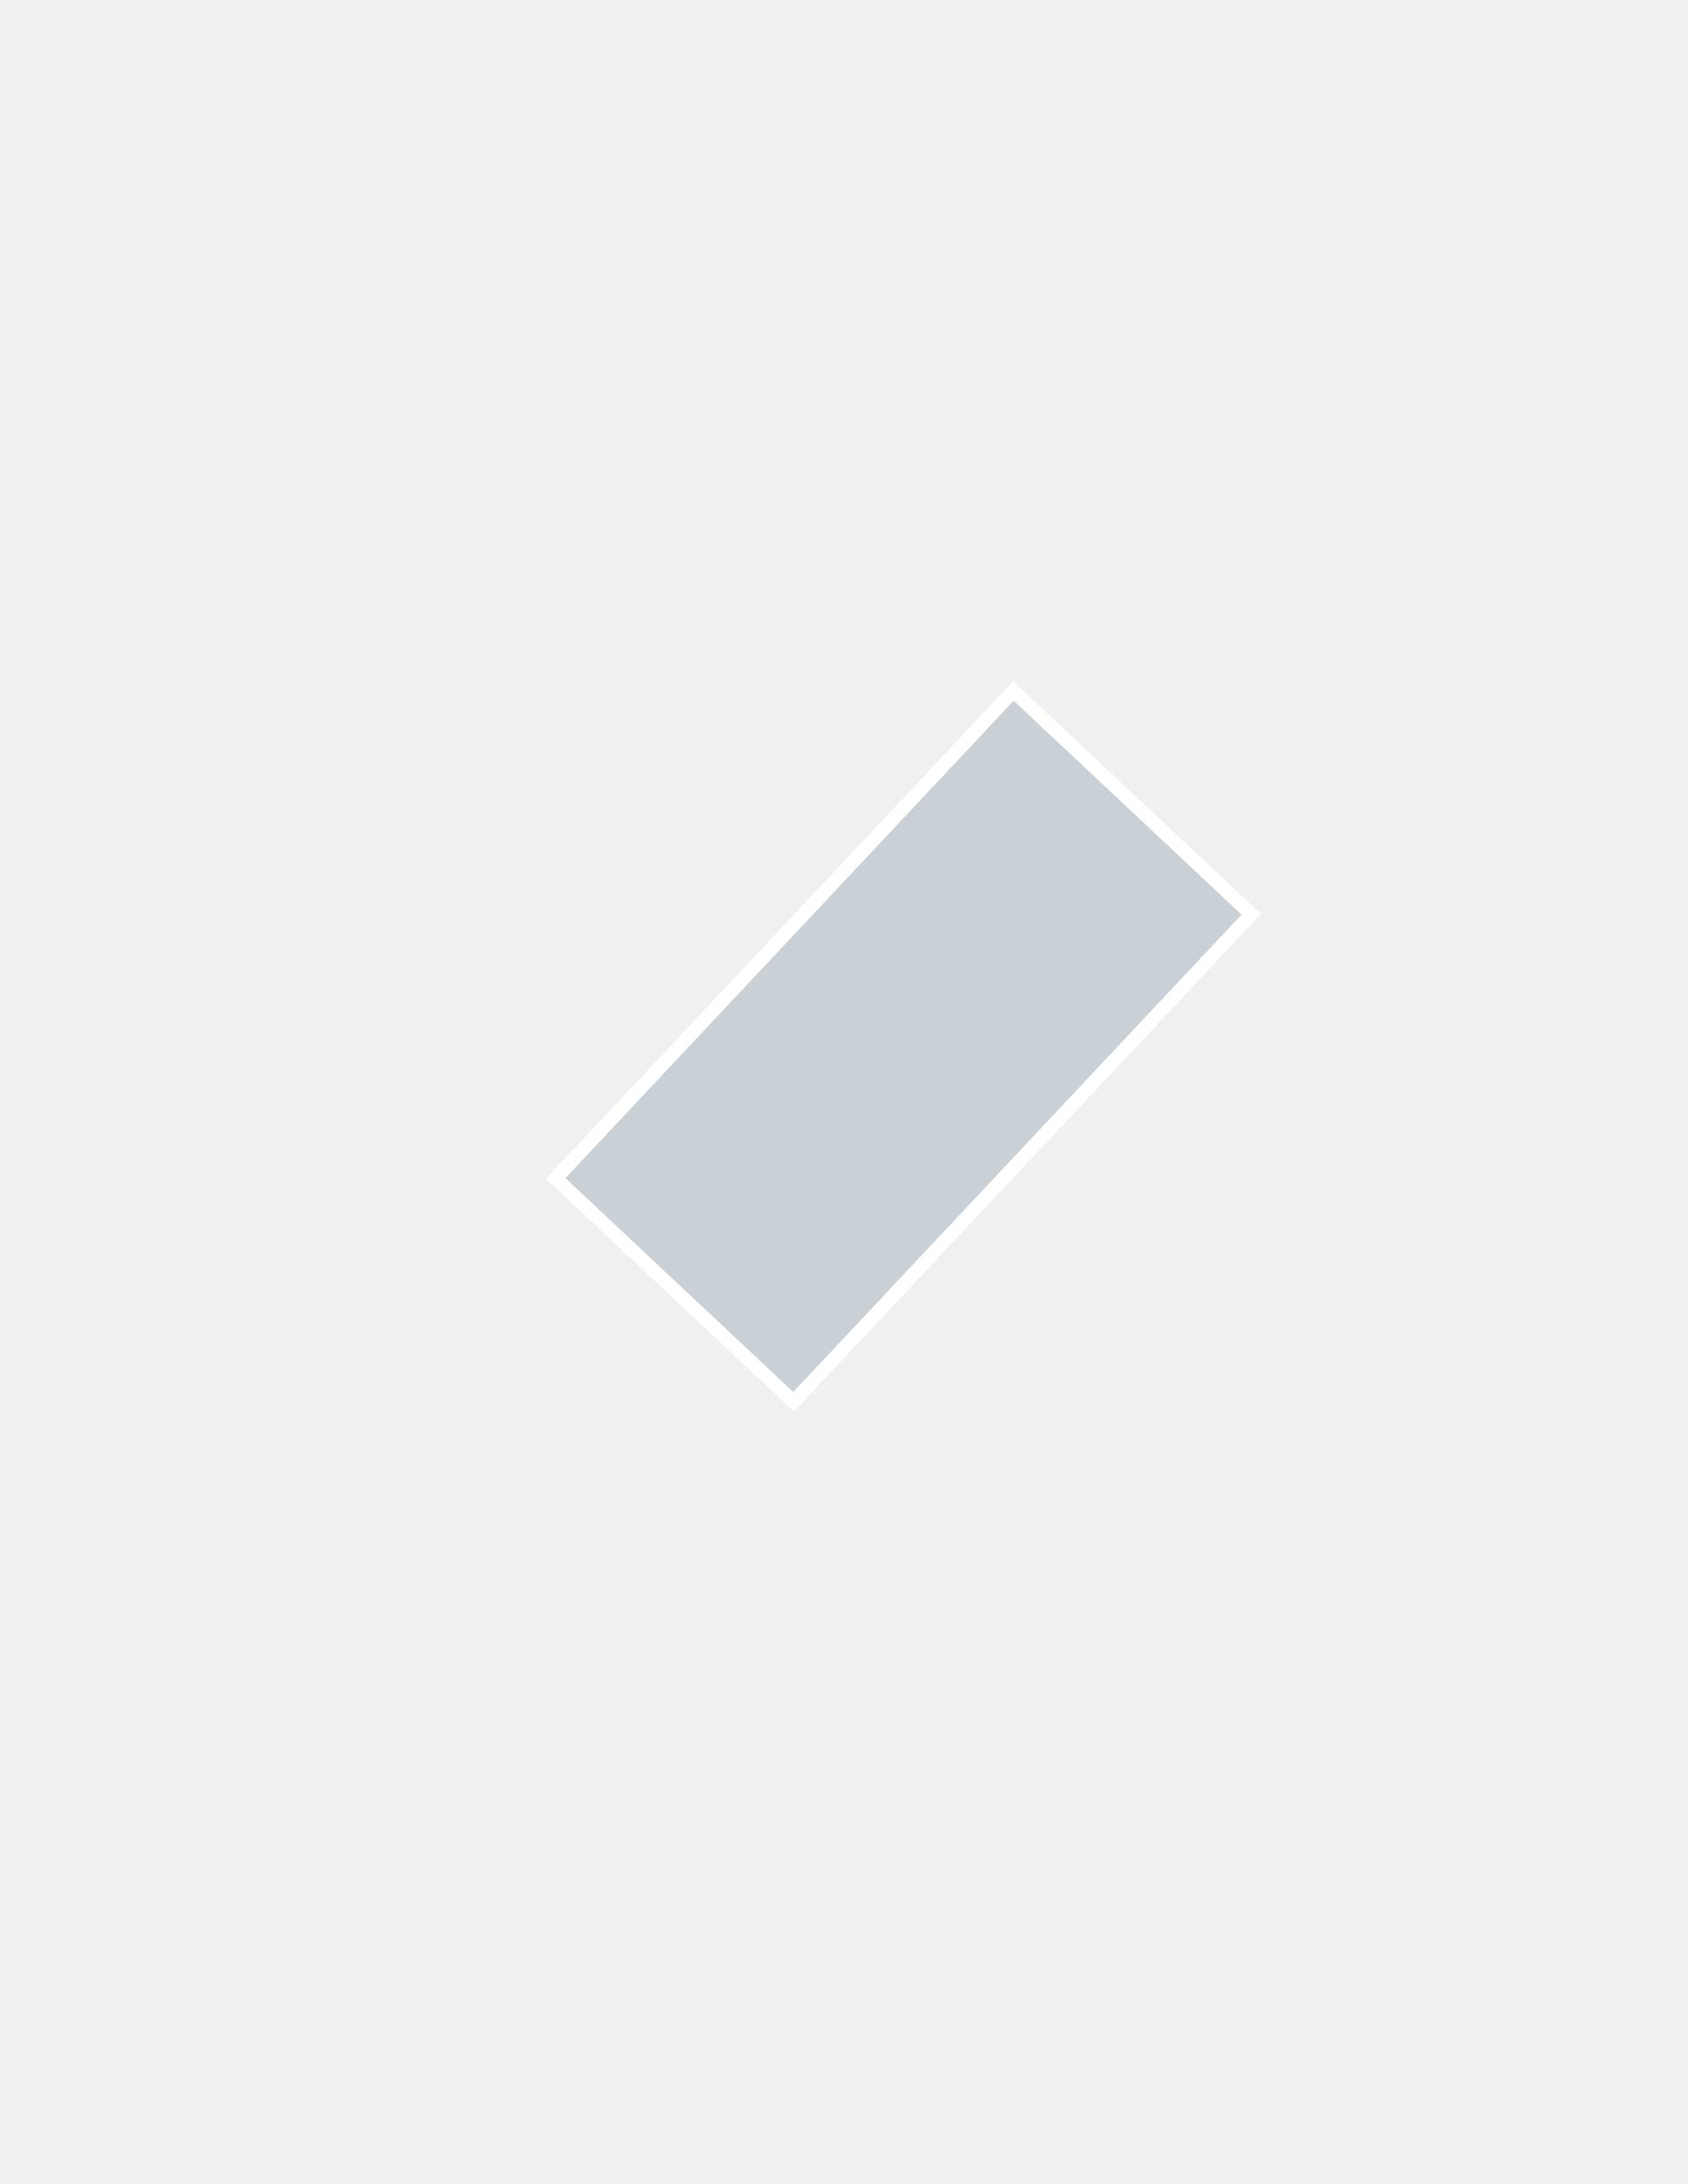
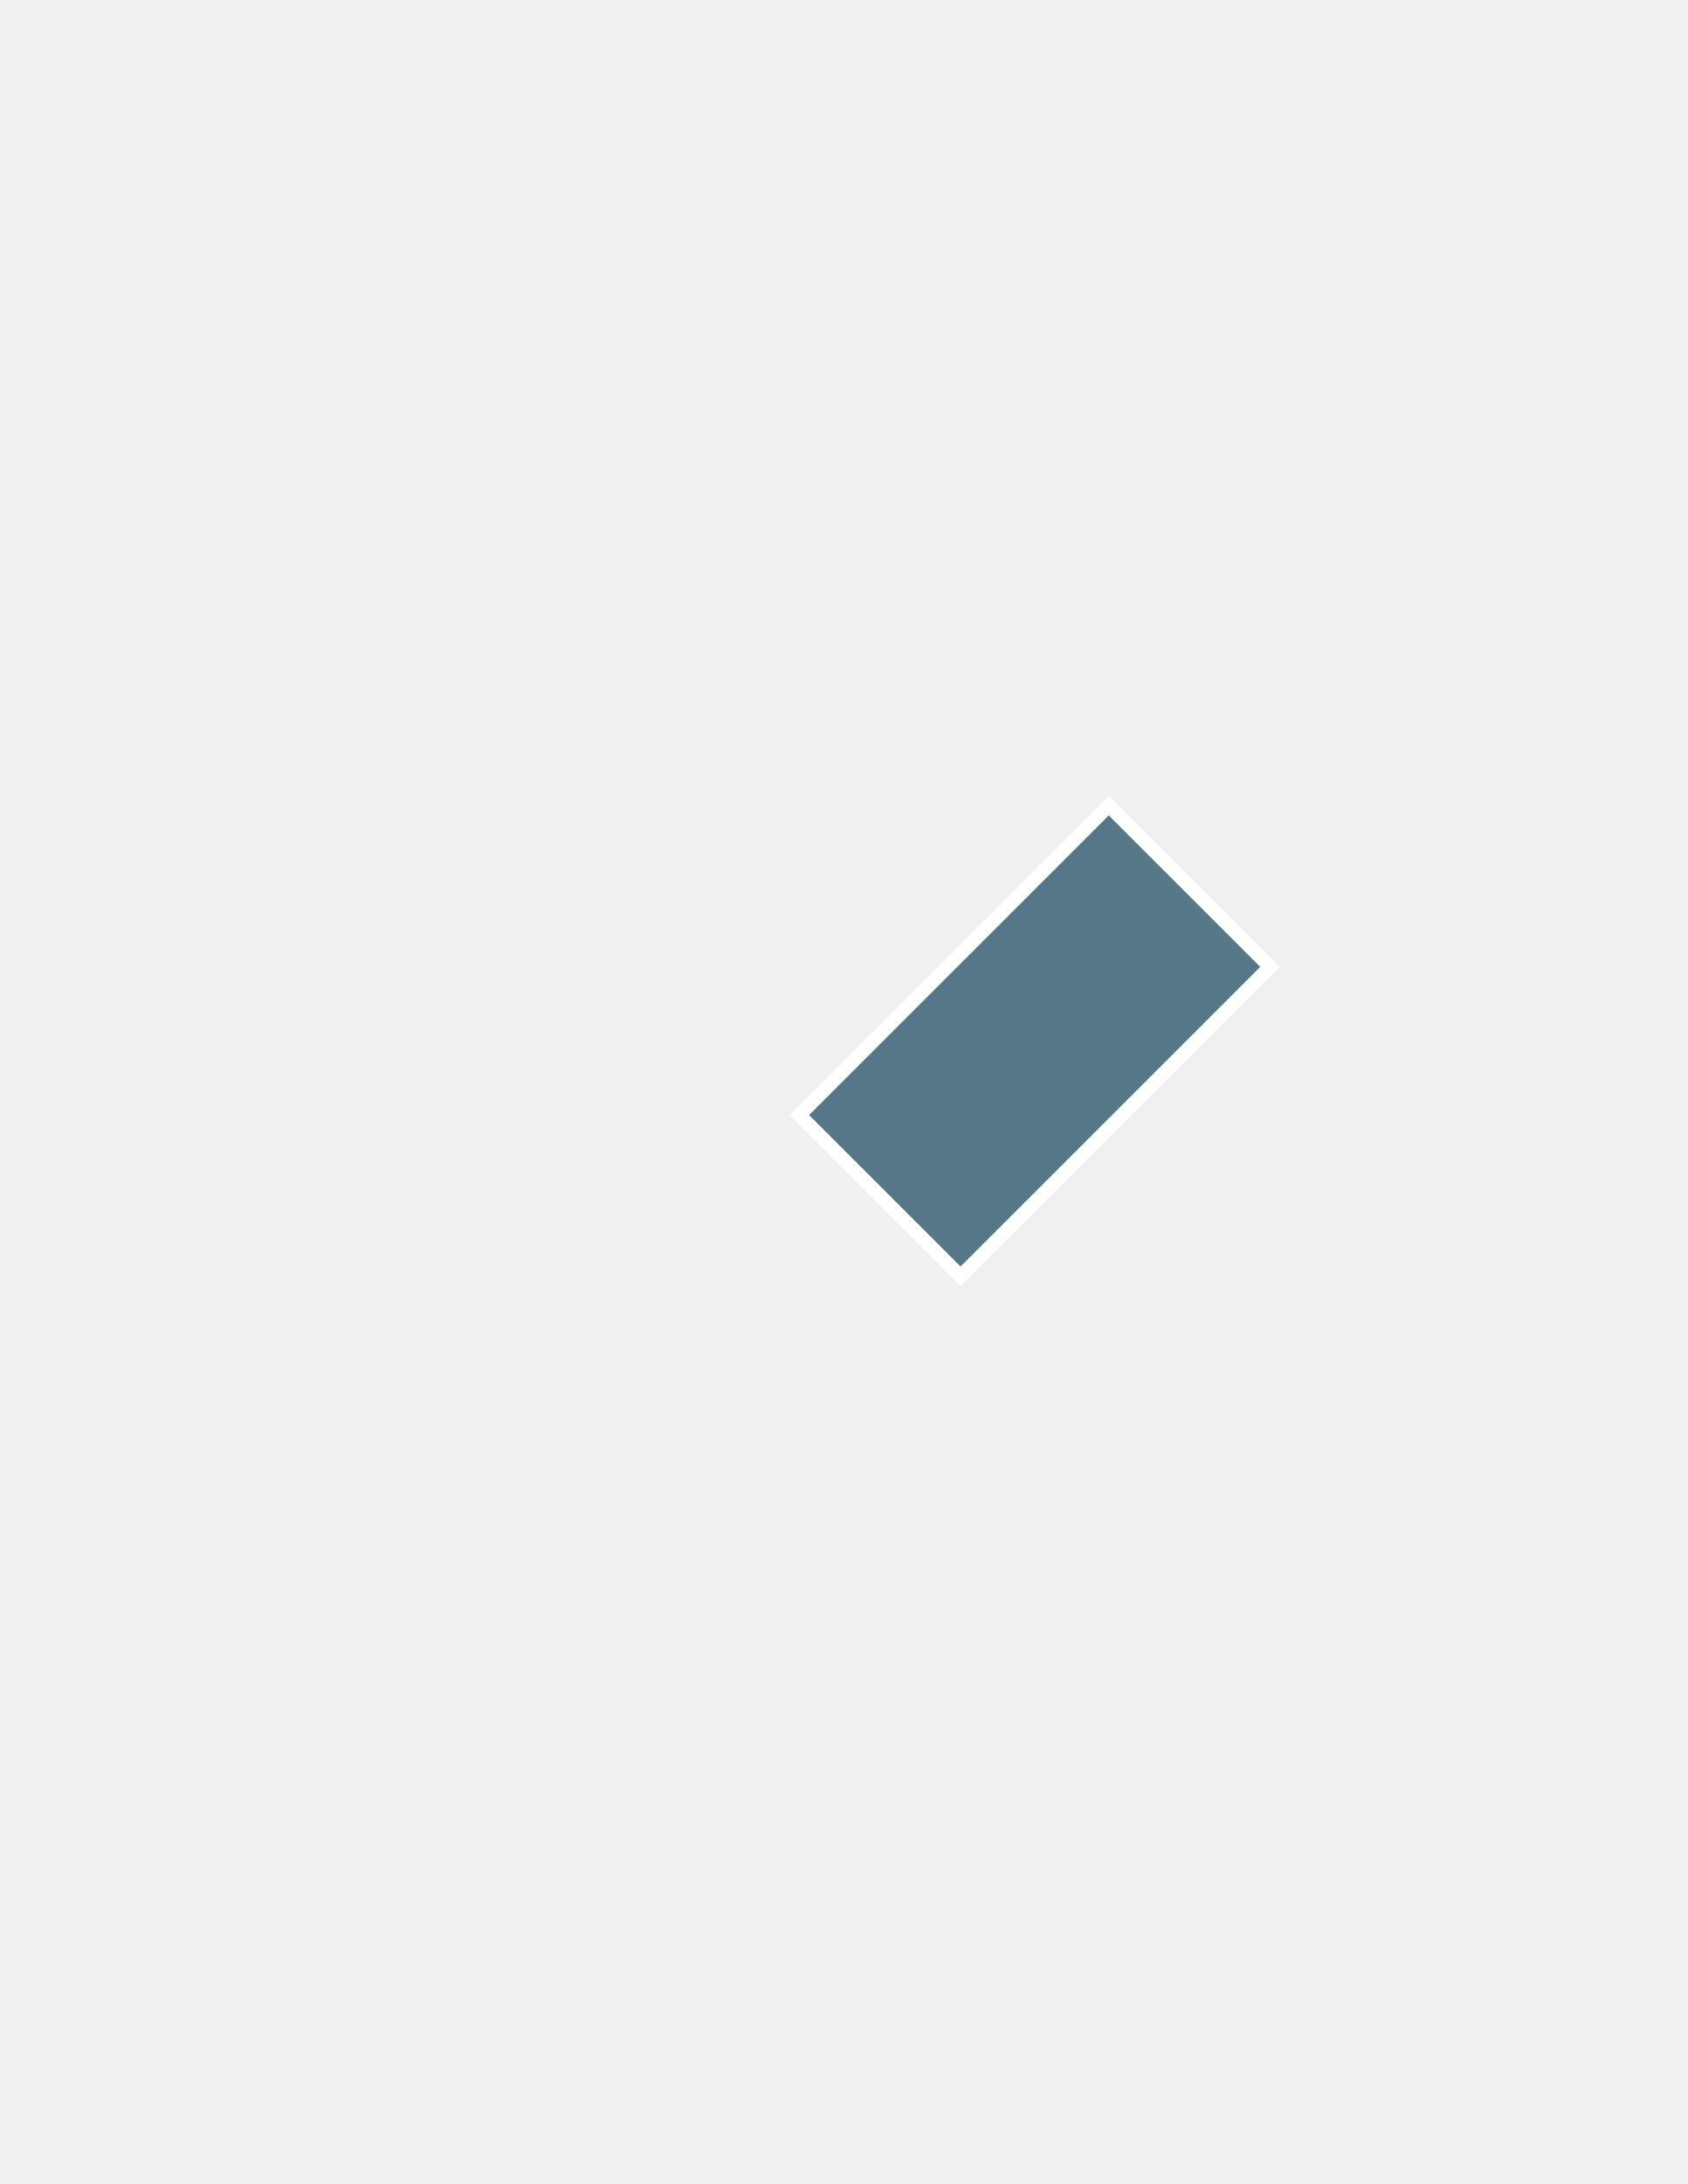
<svg xmlns="http://www.w3.org/2000/svg" version="1.1" id="Version_1.0" x="0px" y="0px" width="612px" height="792px" viewBox="0 0 612 792" enable-background="new 0 0 612 792" xml:space="preserve">
-   <rect id="template2" x="140.5" y="231.382" display="none" fill="#474747" width="329.5" height="329.5" />
+   <rect id="template2" x="199.333" y="275.59" display="none" fill="#DDDDDD" width="278.5" height="274.833" />
  <g id="main">
-     <rect x="268.433" y="258.218" transform="matrix(0.729 0.6845 -0.6845 0.729 348.5139 -121.4117)" fill="#557788" fill-opacity="0.25" stroke="#FFFFFF" stroke-width="5" stroke-miterlimit="8" width="118.325" height="242.474" />
+     <rect x="333.834" y="298.165" transform="matrix(0.7071 0.7071 -0.7071 0.7071 376.811 -154.7164)" fill="#557788" stroke="#FFFFFF" stroke-width="5" stroke-miterlimit="8" width="82.666" height="158.667" />
  </g>
  <g id="template" display="none">
-     <text transform="matrix(1 0 0 1 163.5 514.5)" display="inline" fill="#FFFF00" font-family="sans-serif" font-size="21">CENTER </text>
-     <text transform="matrix(1 0 0 1 163.5 539.7002)" display="inline" fill="#FFFF00" font-family="sans-serif" font-size="21">POINT</text>
    <g display="inline">
-       <line fill="#FFFF00" stroke="#FFFF00" stroke-width="5" stroke-miterlimit="8" x1="303.659" y1="402.592" x2="212.173" y2="488.219" />
-       <polygon fill="#FFFF00" points="305.586,415.523 327.825,379.793 290.699,399.619   " />
+       <g>
+         <line fill="none" stroke="#000000" stroke-width="2" stroke-miterlimit="8" x1="211.417" y1="436.834" x2="211.417" y2="439.834" />
+         <line fill="none" stroke="#000000" stroke-width="2" stroke-miterlimit="8" stroke-dasharray="6.317,6.317" x1="211.417" y1="446.15" x2="211.417" y2="531.426" />
+         <polyline fill="none" stroke="#000000" stroke-width="2" stroke-miterlimit="8" points="211.417,534.584 211.417,537.584      213.562,535.486    " />
+         <line fill="none" stroke="#000000" stroke-width="2" stroke-miterlimit="8" stroke-dasharray="6.004,6.004" x1="217.855" y1="531.29" x2="430.375" y2="323.529" />
+         <line fill="none" stroke="#000000" stroke-width="2" stroke-miterlimit="8" x1="432.521" y1="321.43" x2="434.667" y2="319.333" />
+       </g>
+     </g>
+     <g display="inline">
+       <circle cx="375.335" cy="377.667" r="5.5" />
+       <text transform="matrix(1 0 0 1 281.166 351.0337)" enable-background="new    ">
+         <tspan x="0" y="0" font-family="'ArialMT'" font-size="8">ANCHOR </tspan>
+         <tspan x="5.111" y="9.6" font-family="'ArialMT'" font-size="8">POINT</tspan>
+       </text>
+       <g>
+         <g>
+           <line fill="none" stroke="#000000" stroke-miterlimit="8" x1="313" y1="354" x2="368.126" y2="374.951" />
+           <g>
+             <polygon points="364.99,379.094 374.834,377.5 368.533,369.771      " />
+           </g>
+         </g>
+       </g>
+       <g>
+         <g>
+           <line fill="none" stroke="#FFFFFF" stroke-miterlimit="8" x1="335.417" y1="362.5" x2="368.127" y2="374.948" />
+           <g>
+             <polygon fill="#FFFFFF" points="364.99,379.089 374.834,377.5 368.537,369.769      " />
+           </g>
+         </g>
+       </g>
+     </g>
+     <g display="inline">
+       <g>
+         <g>
+           <path fill="none" stroke="#000000" stroke-width="2" stroke-miterlimit="8" d="M265.457,475.889      c-0.947-0.401-1.867-0.791-2.763-1.171" />
+           <path fill="none" stroke="#000000" stroke-width="2" stroke-miterlimit="8" stroke-dasharray="5.53,5.53" d="      M257.596,472.569c-15.408-6.437-23.488-9.051-40.083-9.254" />
+           <path fill="none" stroke="#000000" stroke-width="2" stroke-miterlimit="8" d="M214.75,463.303c-0.971,0.003-1.97,0.014-3,0.03" />
+           <g>
+             <polygon points="265.925,471.772 270.75,478.125 262.836,479.128      " />
+           </g>
+         </g>
+       </g>
+       <text transform="matrix(0.9678 0.2518 -0.2518 0.9678 224.5049 448.832)" enable-background="new    ">
+         <tspan x="0" y="0" font-family="'ArialMT'" font-size="8">ROTATION</tspan>
+         <tspan x="5.645" y="9.6" font-family="'ArialMT'" font-size="8">ANGLEº</tspan>
+       </text>
+     </g>
+     <g display="inline">
+       <g id="varAM_1_" transform="matrix(6.12303e-017 1 -1 6.12303e-017 405 -5) translate(240 175) scale(0.742857 0.742857) translate(-240 -175) translate(-83.4615 -235.577) translate(240 175) scale(0.834615 0.834615) translate(-240 -175) translate(240 175) scale(0.806452 0.806452) translate(-240 -175) translate(0 2) translate(0 2) translate(0 2) translate(0 2) translate(0 2) translate(2 0) translate(2 0) translate(2 0) translate(2 0) translate(2 0) translate(2 0) translate(2 0) translate(2 0) translate(2 0) translate(2 0) translate(2 0) translate(2 0) translate(0 2)">
+         <rect x="502.457" y="37.683" transform="matrix(0.7071 0.7071 -0.7071 0.7071 191.8595 -345.5295)" fill="none" stroke="#000000" width="21.13" height="42.297" />
+         <text transform="matrix(1.4142 -1.4142 1.4142 1.4142 505.1844 75.4999)" font-family="'ArialMT'" font-size="9">AM1</text>
+       </g>
+       <text transform="matrix(0.7071 0.7071 -0.7071 0.7071 425.8984 294.8491)" font-family="'ArialMT'" font-size="8">WIDTH</text>
+       <g>
+         <g>
+           <line fill="none" stroke="#000000" stroke-miterlimit="8" x1="412.314" y1="287.65" x2="466.162" y2="341.499" />
+           <g>
+             <polygon points="410.817,290.385 409.27,284.605 415.049,286.153      " />
+           </g>
+           <g>
+             <polygon points="463.428,342.995 469.207,344.543 467.659,338.764      " />
+           </g>
+         </g>
+       </g>
+     </g>
+     <g display="inline">
+       <g id="varAM" transform="matrix(6.12303e-017 1 -1 6.12303e-017 405 -5) translate(240 175) scale(0.742857 0.742857) translate(-240 -175) translate(-83.4615 -235.577) translate(240 175) scale(0.834615 0.834615) translate(-240 -175) translate(240 175) scale(0.806452 0.806452) translate(-240 -175) translate(0 2) translate(0 2) translate(0 2) translate(0 2) translate(0 2) translate(2 0) translate(2 0) translate(2 0) translate(2 0) translate(2 0) translate(2 0) translate(2 0) translate(2 0) translate(2 0) translate(2 0) translate(2 0) translate(2 0) translate(0 2)">
+         <rect x="675.75" y="103.5" transform="matrix(0.7072 -0.7071 0.7071 0.7072 116.228 520.372)" fill="none" stroke="#000000" width="21.129" height="32.748" />
+         <text transform="matrix(-1.4142 -1.4142 1.4142 -1.4142 699.6093 124.3398)" font-family="'ArialMT'" font-size="9">AM</text>
+       </g>
+       <text transform="matrix(0.7071 -0.7071 0.7071 0.7071 395.6113 442.9219)" font-family="'ArialMT'" font-size="8">LENGTH</text>
+       <g>
+         <g>
+           <line fill="none" stroke="#000000" stroke-miterlimit="8" x1="356.044" y1="466.959" x2="463.975" y2="359.029" />
+           <g>
+             <polygon points="358.778,468.456 352.999,470.004 354.547,464.225      " />
+           </g>
+           <g>
+             <polygon points="465.472,361.764 467.02,355.984 461.24,357.532      " />
+           </g>
+         </g>
+       </g>
    </g>
  </g>
+   <g id="example" display="none">
+     <circle display="inline" fill="none" stroke="#80E0FF" stroke-width="2" cx="211.188" cy="537.319" r="10.229" />
+     <line display="inline" fill="none" stroke="#80E0FF" stroke-width="2" x1="211.188" y1="547.549" x2="211.188" y2="527.09" />
+     <line display="inline" fill="none" stroke="#80E0FF" stroke-width="2" x1="200.958" y1="537.319" x2="221.418" y2="537.319" />
+   </g>
</svg>
